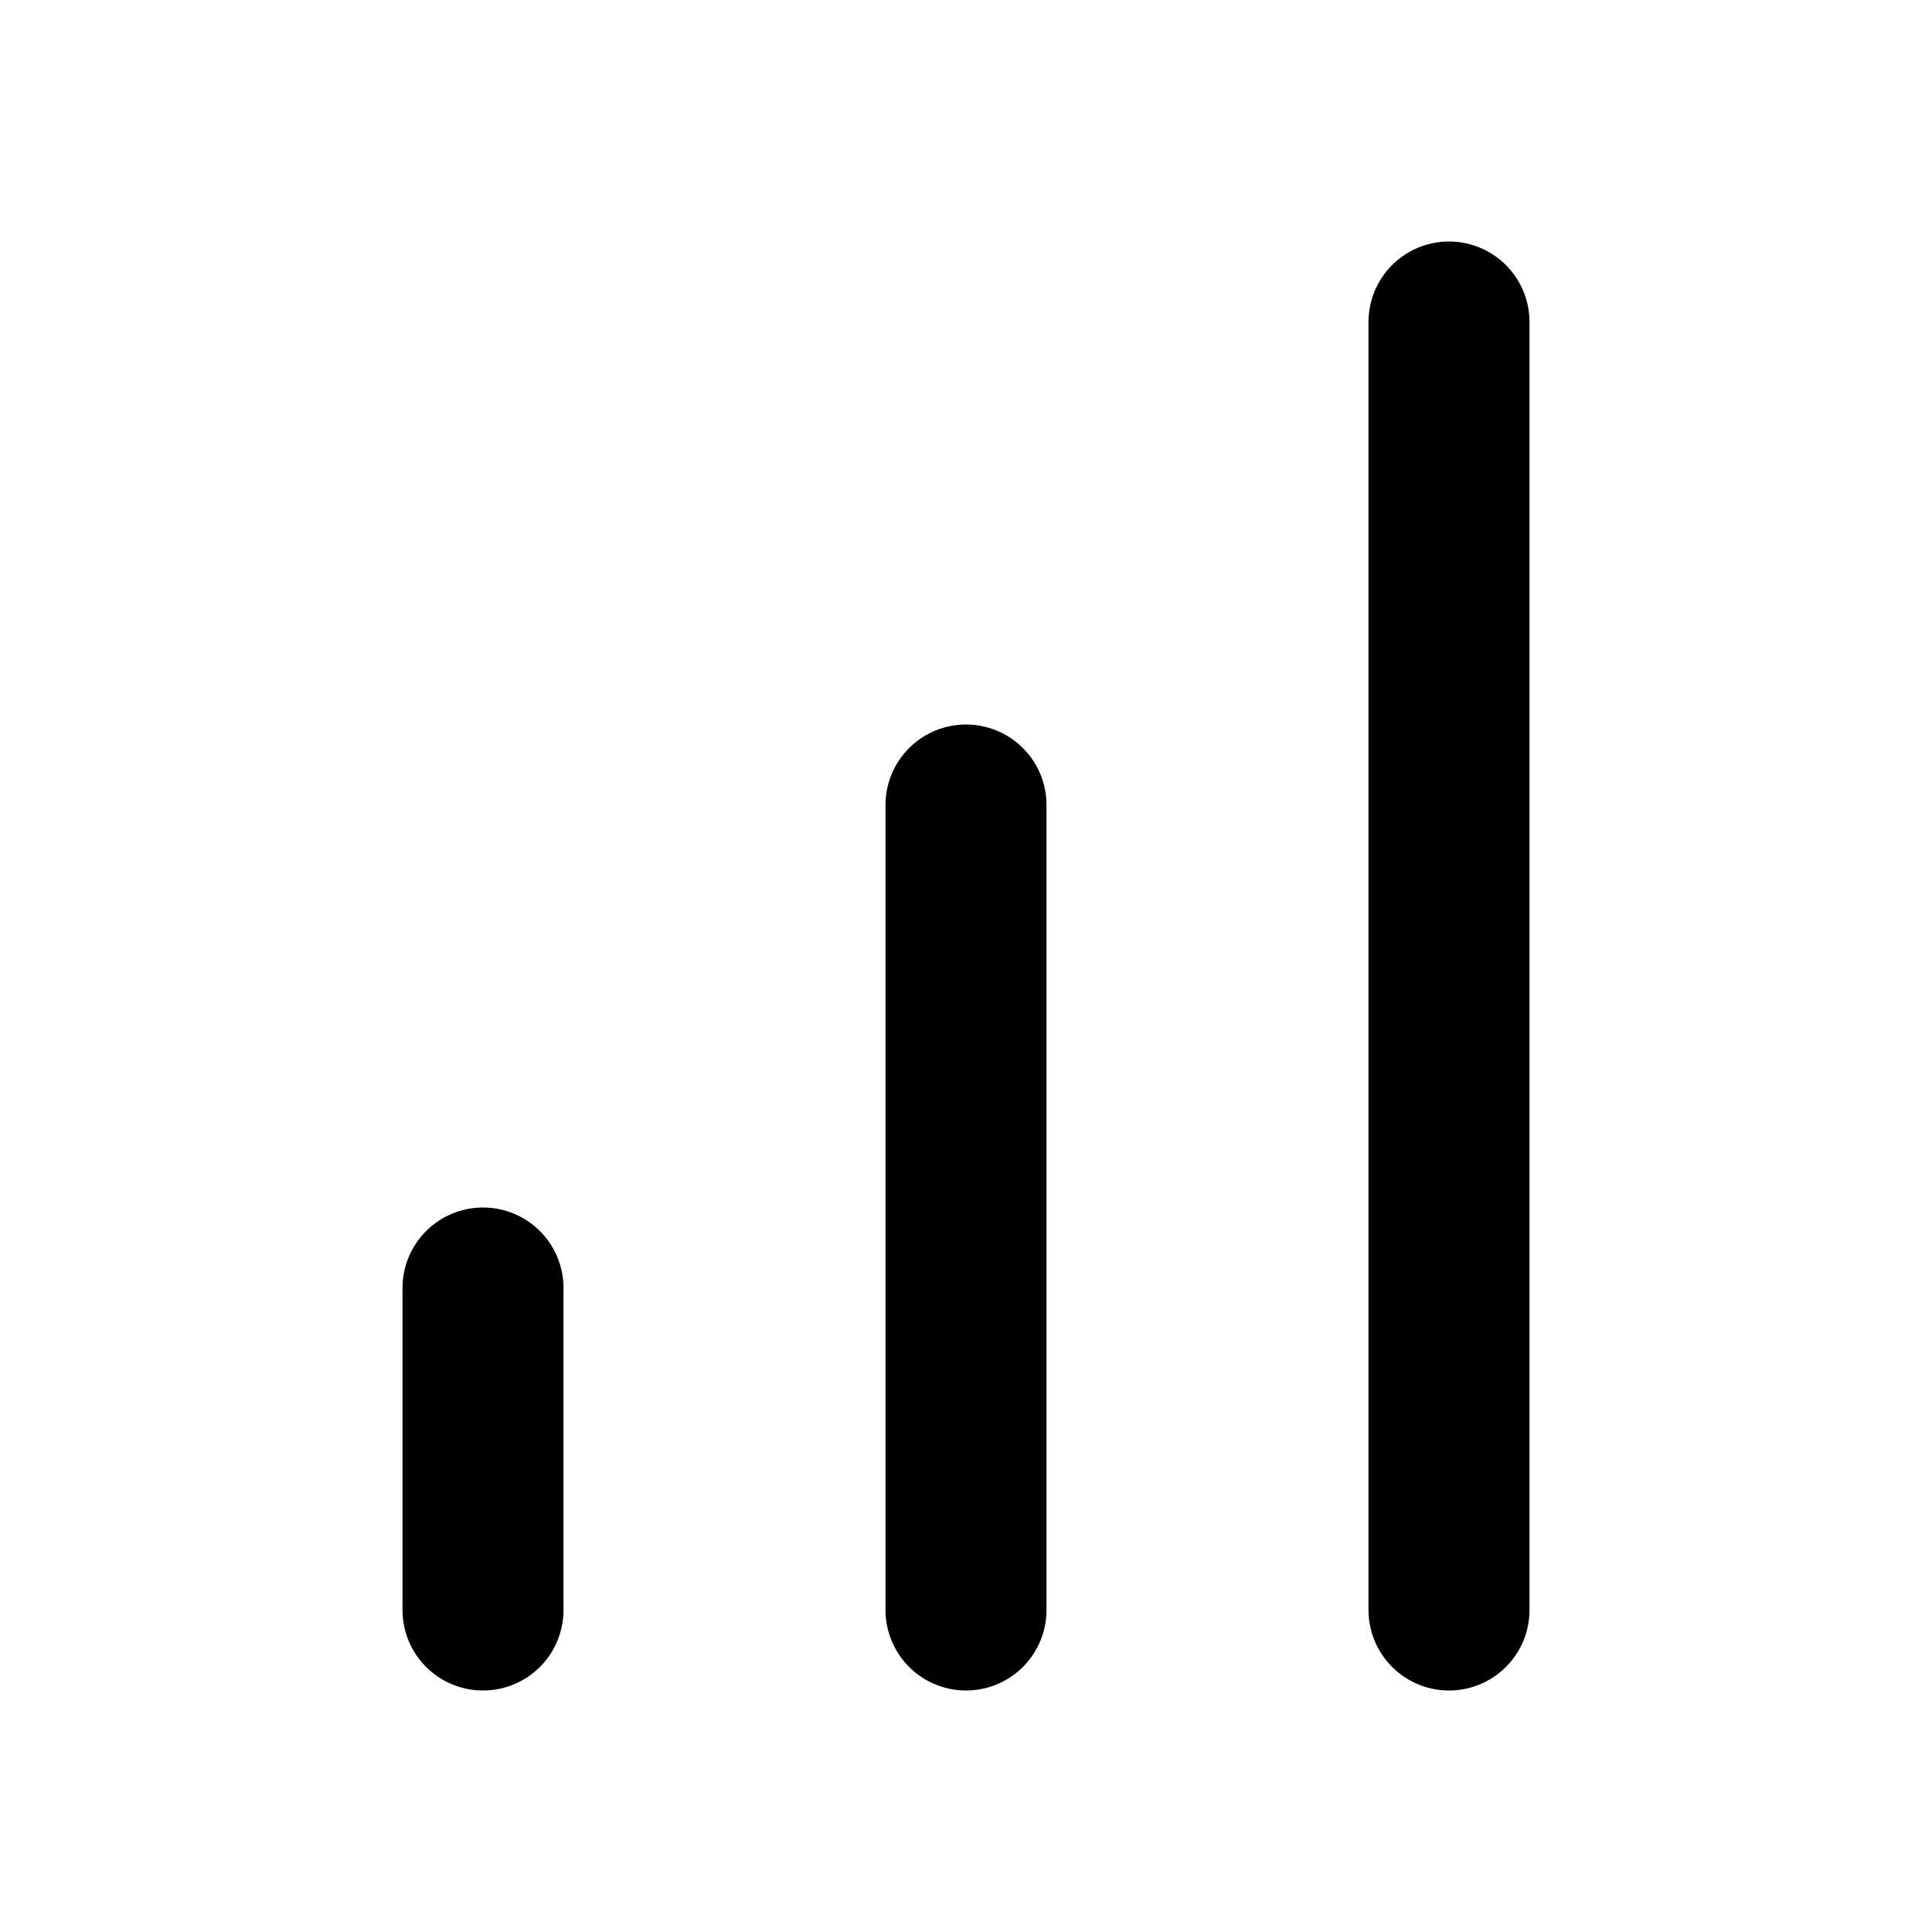
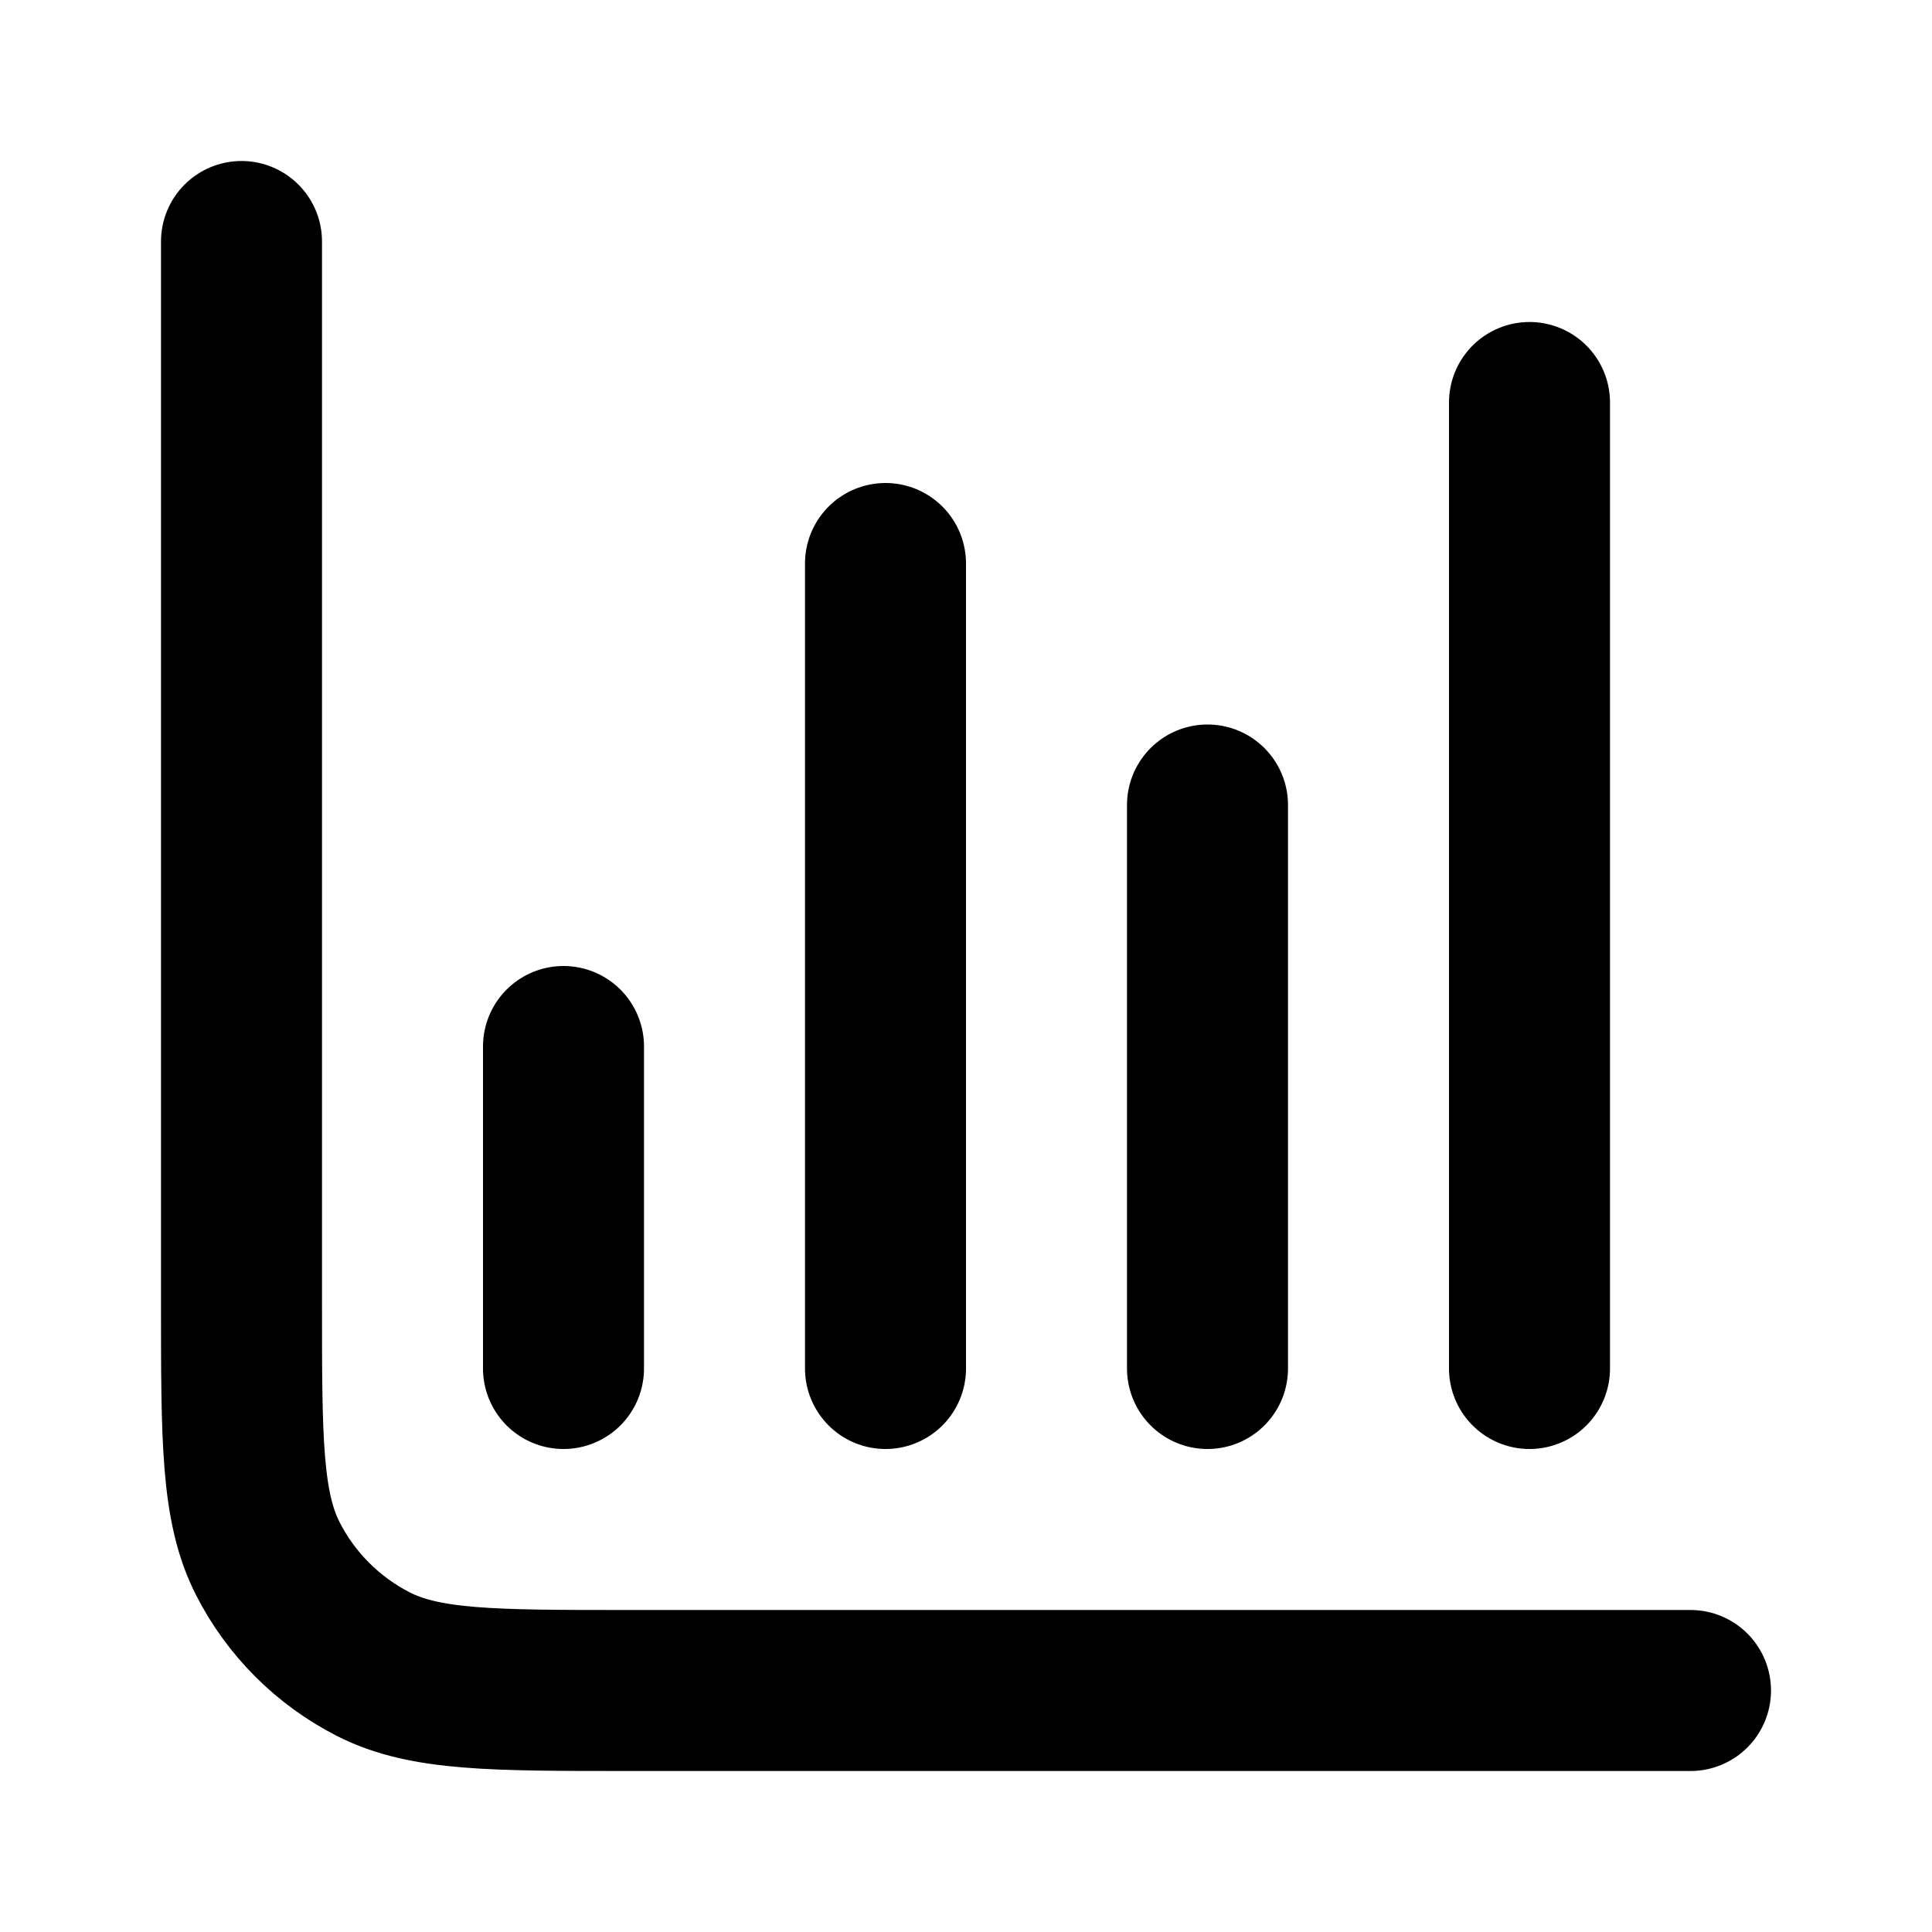
- <svg xmlns="http://www.w3.org/2000/svg" width="24" height="24" viewBox="0 0 24 24" fill="none" stroke="currentColor" stroke-width="2" stroke-linecap="round" stroke-linejoin="round">
-   <line x1="12" y1="20" x2="12" y2="10" />
-   <line x1="18" y1="20" x2="18" y2="4" />
-   <line x1="6" y1="20" x2="6" y2="16" />
+ <svg xmlns="http://www.w3.org/2000/svg" width="800px" height="800px" viewBox="0 0 24 24" fill="none">
+   <path d="M21 21H7.8C6.12 21 5.28 21 4.638 20.673C4.074 20.385 3.615 19.927 3.327 19.362C3 18.72 3 17.88 3 16.2V3M15 10V17M7 13V17M19 5V17M11 7V17" stroke="#000000" stroke-width="2" stroke-linecap="round" stroke-linejoin="round" />
</svg>
